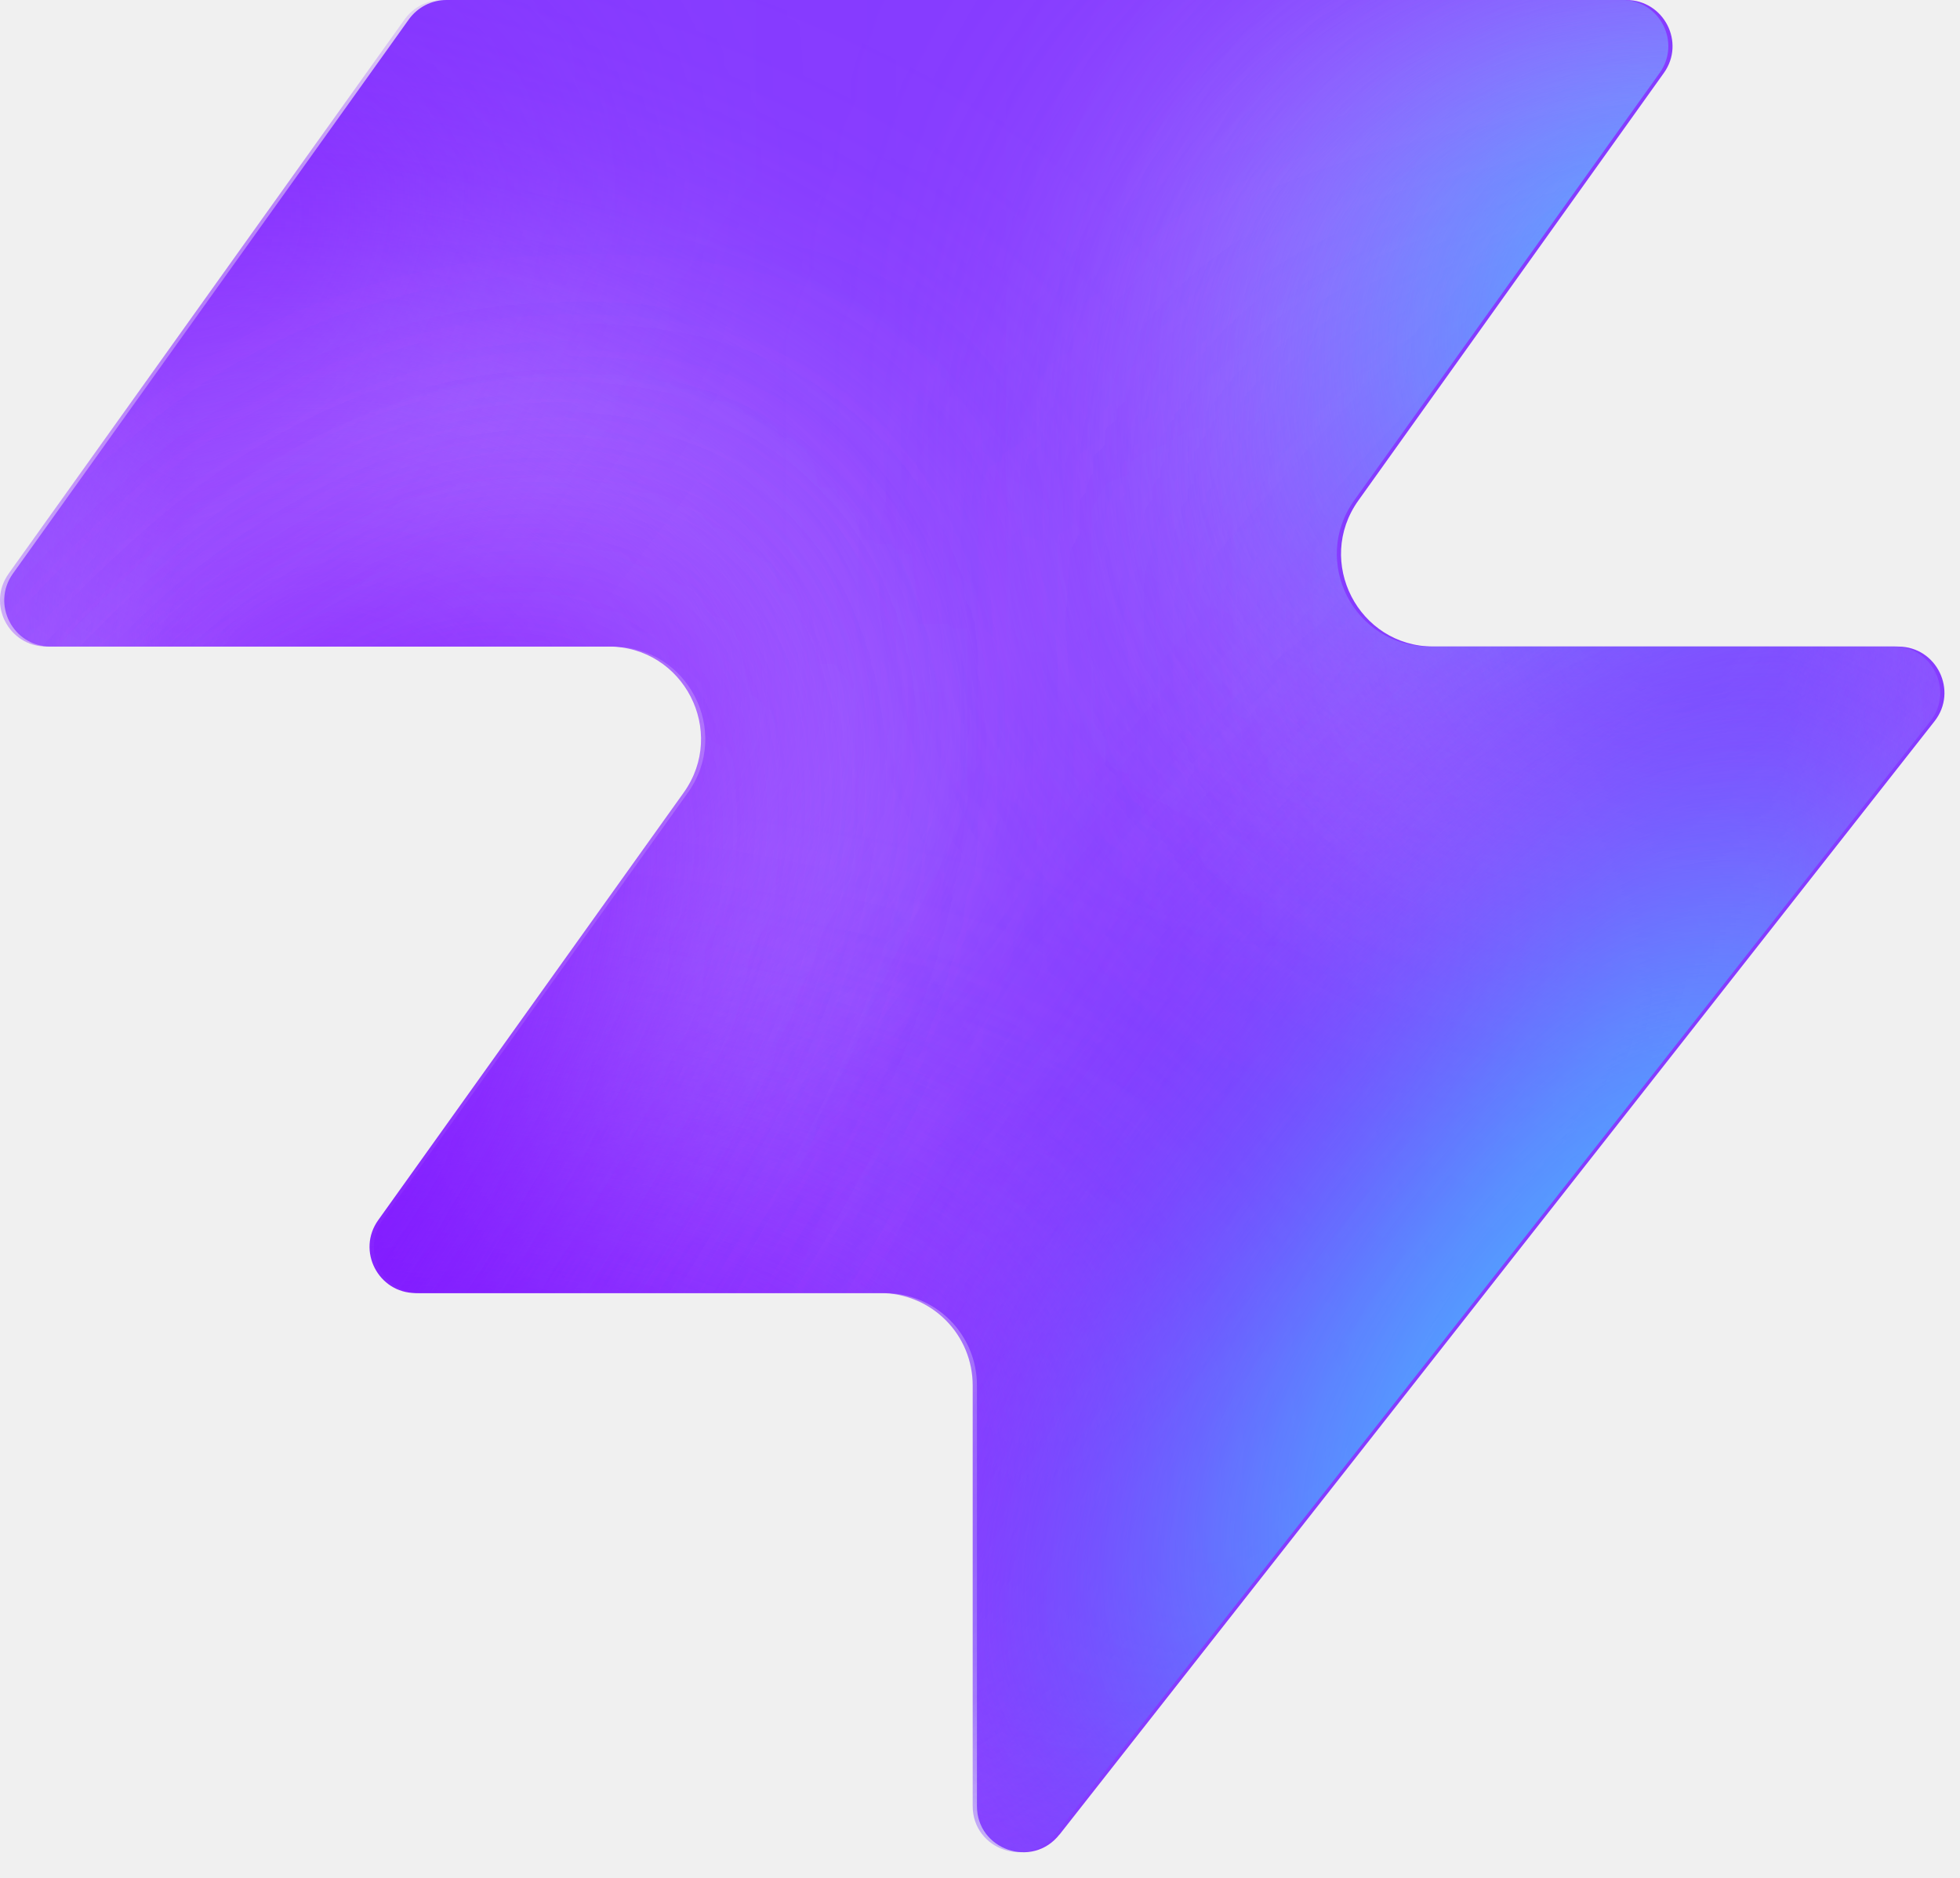
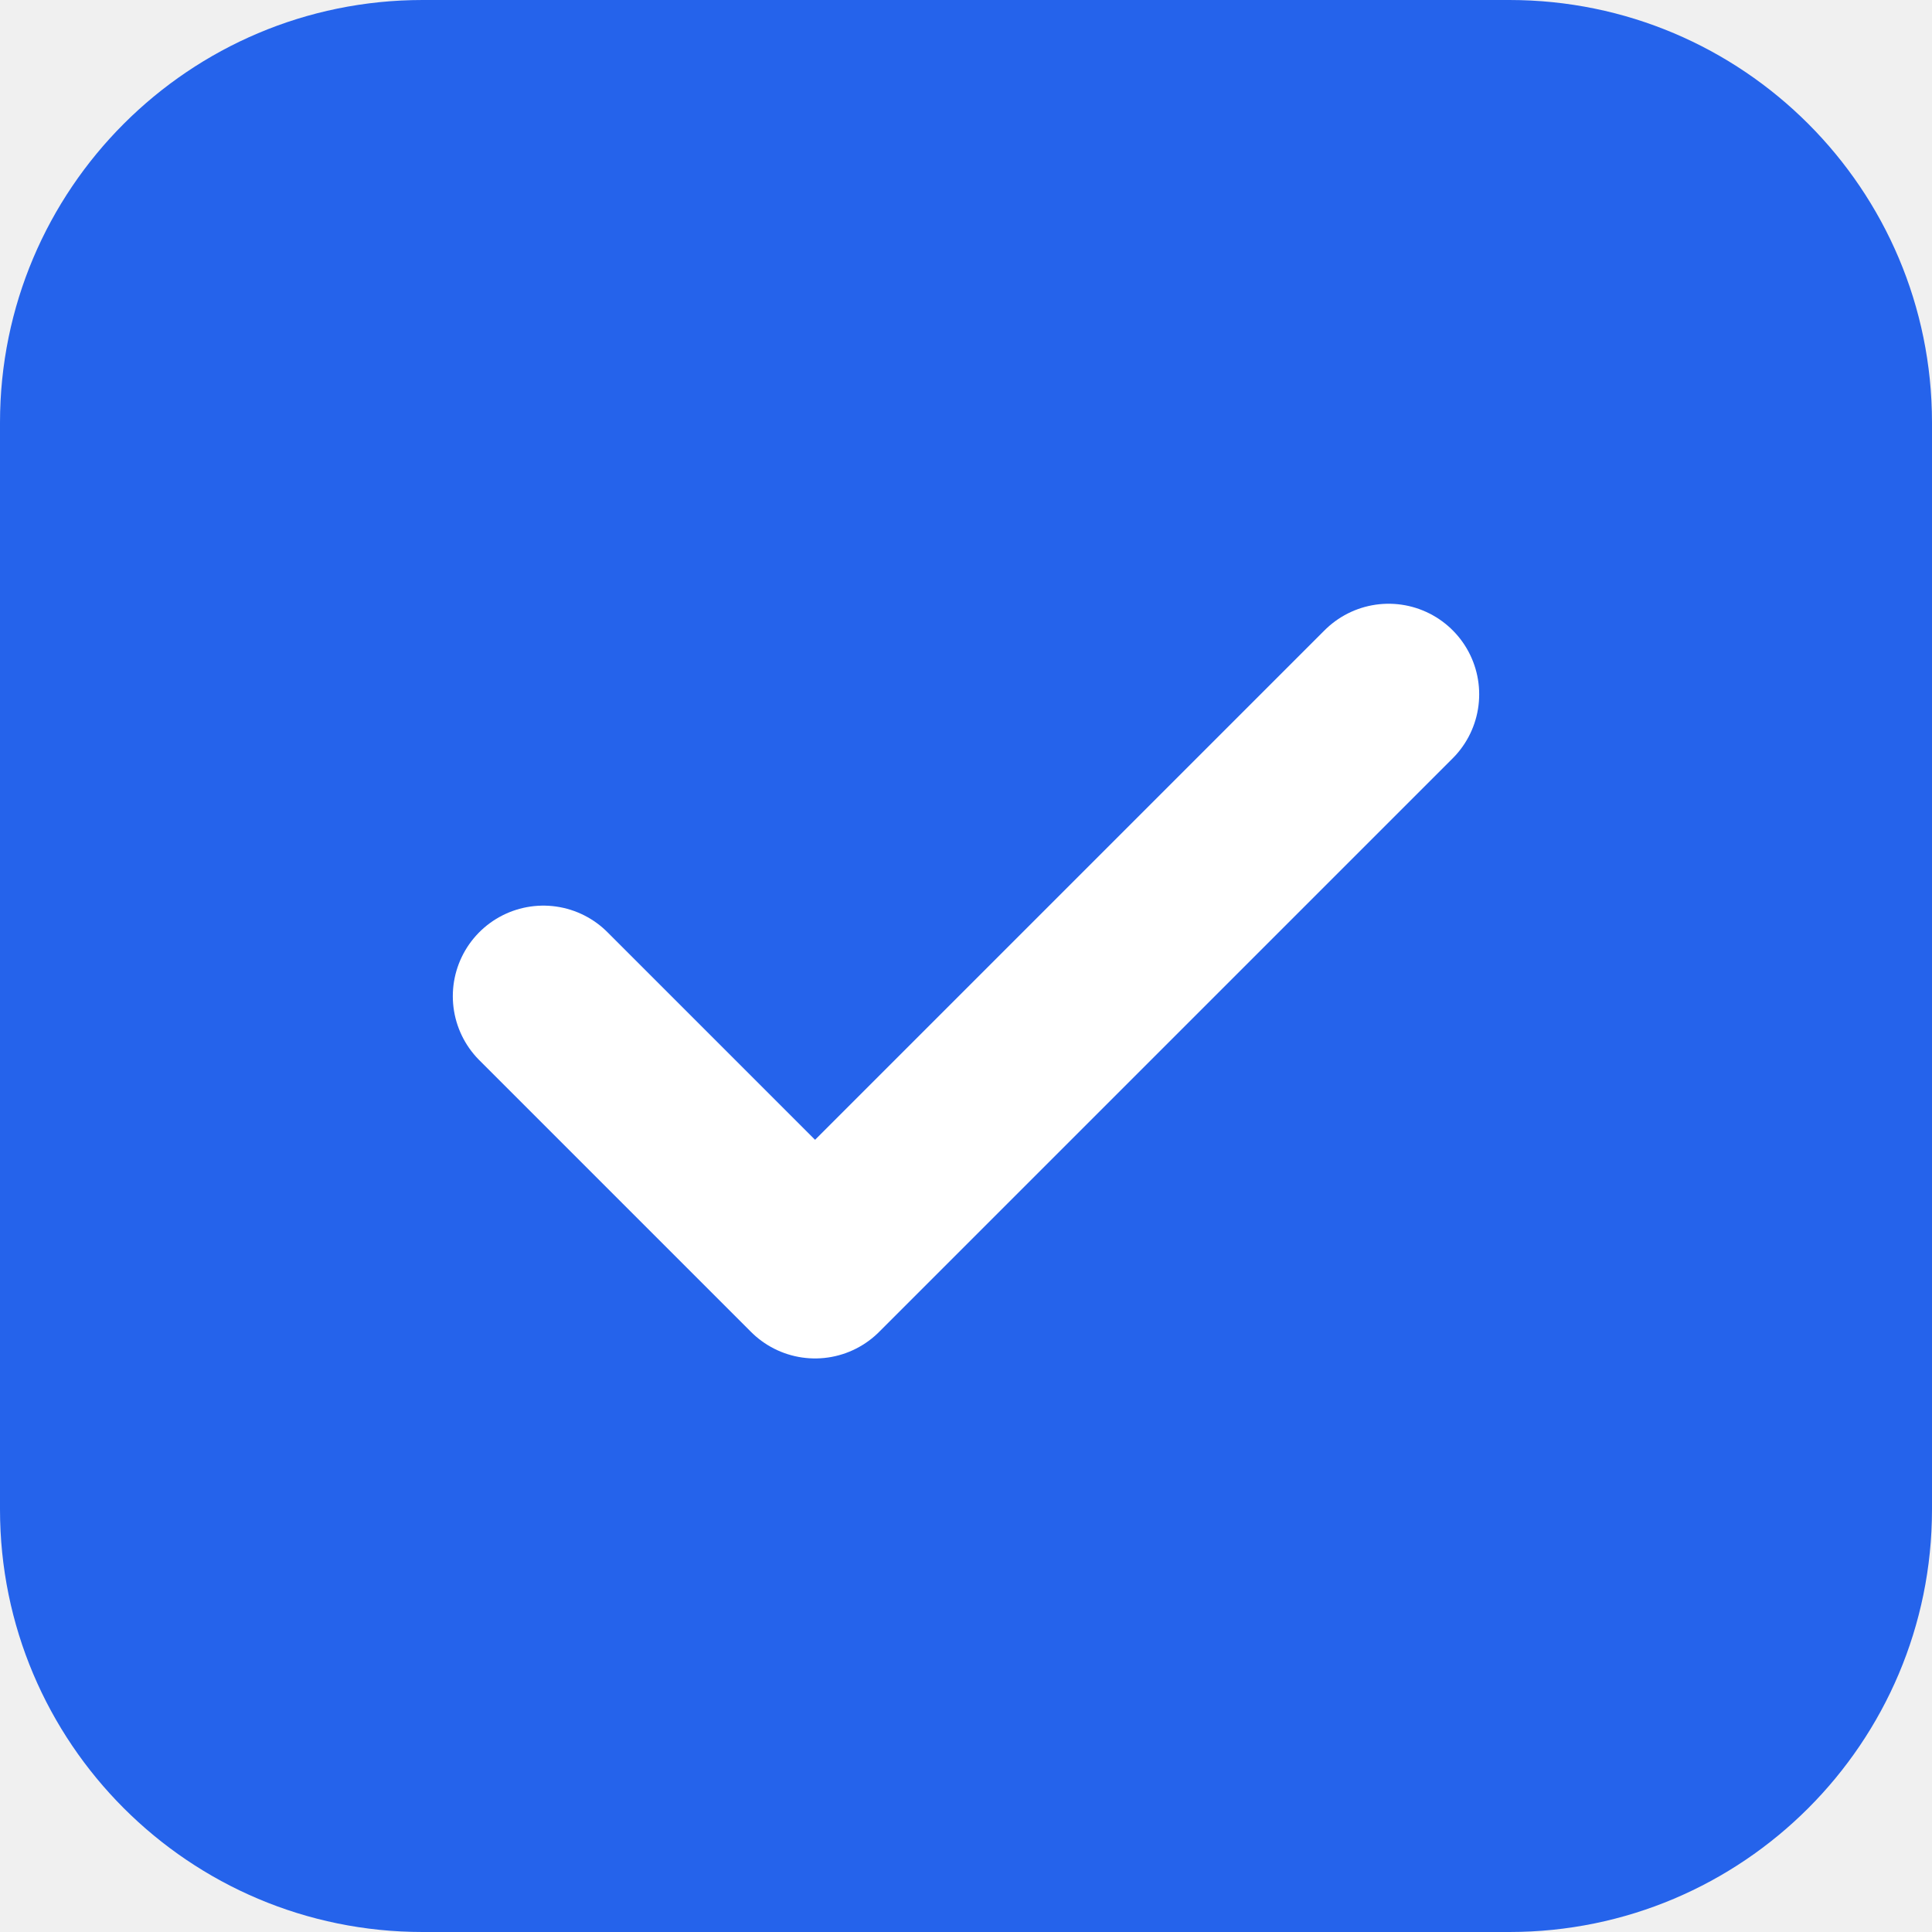
- <svg xmlns="http://www.w3.org/2000/svg" width="48" height="46" fill="none" viewBox="0 0 48 46">
-   <path fill="#863bff" d="M25.946 44.938c-.664.845-2.021.375-2.021-.698V33.937a2.26 2.26 0 0 0-2.262-2.262H10.287c-.92 0-1.456-1.04-.92-1.788l7.48-10.471c1.07-1.497 0-3.578-1.842-3.578H1.237c-.92 0-1.456-1.04-.92-1.788L10.013.474c.214-.297.556-.474.92-.474h28.894c.92 0 1.456 1.04.92 1.788l-7.48 10.471c-1.07 1.498 0 3.579 1.842 3.579h11.377c.943 0 1.473 1.088.89 1.83L25.947 44.94z" style="fill:#863bff;fill:color(display-p3 .525 .23 1);fill-opacity:1" />
-   <mask id="a" width="48" height="46" x="0" y="0" maskUnits="userSpaceOnUse" style="mask-type:alpha">
-     <path fill="#000" d="M25.842 44.938c-.664.844-2.021.375-2.021-.698V33.937a2.26 2.26 0 0 0-2.262-2.262H10.183c-.92 0-1.456-1.04-.92-1.788l7.48-10.471c1.07-1.498 0-3.579-1.842-3.579H1.133c-.92 0-1.456-1.04-.92-1.787L9.91.473c.214-.297.556-.474.92-.474h28.894c.92 0 1.456 1.04.92 1.788l-7.48 10.471c-1.07 1.498 0 3.578 1.842 3.578h11.377c.943 0 1.473 1.088.89 1.832L25.843 44.94z" style="fill:#000;fill-opacity:1" />
-   </mask>
-   <g mask="url(#a)">
-     <g filter="url(#b)">
-       <ellipse cx="5.508" cy="14.704" fill="#ede6ff" rx="5.508" ry="14.704" style="fill:#ede6ff;fill:color(display-p3 .927 .903 1);fill-opacity:1" transform="matrix(.00324 1 1 -.00324 -4.47 31.516)" />
-     </g>
-     <g filter="url(#c)">
-       <ellipse cx="10.399" cy="29.851" fill="#ede6ff" rx="10.399" ry="29.851" style="fill:#ede6ff;fill:color(display-p3 .927 .903 1);fill-opacity:1" transform="matrix(.00324 1 1 -.00324 -39.328 7.883)" />
-     </g>
-     <g filter="url(#d)">
-       <ellipse cx="5.508" cy="30.487" fill="#7e14ff" rx="5.508" ry="30.487" style="fill:#7e14ff;fill:color(display-p3 .492 .077 1);fill-opacity:1" transform="rotate(89.814 -25.913 -14.639)scale(1 -1)" />
-     </g>
-     <g filter="url(#e)">
-       <ellipse cx="5.508" cy="30.599" fill="#7e14ff" rx="5.508" ry="30.599" style="fill:#7e14ff;fill:color(display-p3 .492 .077 1);fill-opacity:1" transform="rotate(89.814 -32.644 -3.334)scale(1 -1)" />
-     </g>
-     <g filter="url(#f)">
-       <ellipse cx="5.508" cy="30.599" fill="#7e14ff" rx="5.508" ry="30.599" style="fill:#7e14ff;fill:color(display-p3 .492 .077 1);fill-opacity:1" transform="matrix(.00324 1 1 -.00324 -34.34 30.47)" />
-     </g>
-     <g filter="url(#g)">
-       <ellipse cx="14.072" cy="22.078" fill="#ede6ff" rx="14.072" ry="22.078" style="fill:#ede6ff;fill:color(display-p3 .927 .903 1);fill-opacity:1" transform="rotate(93.35 24.506 48.493)scale(-1 1)" />
-     </g>
-     <g filter="url(#h)">
-       <ellipse cx="3.47" cy="21.501" fill="#7e14ff" rx="3.47" ry="21.501" style="fill:#7e14ff;fill:color(display-p3 .492 .077 1);fill-opacity:1" transform="rotate(89.009 28.708 47.59)scale(-1 1)" />
-     </g>
-     <g filter="url(#i)">
-       <ellipse cx="3.47" cy="21.501" fill="#7e14ff" rx="3.47" ry="21.501" style="fill:#7e14ff;fill:color(display-p3 .492 .077 1);fill-opacity:1" transform="rotate(89.009 28.708 47.59)scale(-1 1)" />
-     </g>
-     <g filter="url(#j)">
-       <ellipse cx=".387" cy="8.972" fill="#7e14ff" rx="4.407" ry="29.108" style="fill:#7e14ff;fill:color(display-p3 .492 .077 1);fill-opacity:1" transform="rotate(39.51 .387 8.972)" />
-     </g>
-     <g filter="url(#k)">
-       <ellipse cx="47.523" cy="-6.092" fill="#7e14ff" rx="4.407" ry="29.108" style="fill:#7e14ff;fill:color(display-p3 .492 .077 1);fill-opacity:1" transform="rotate(37.892 47.523 -6.092)" />
-     </g>
-     <g filter="url(#l)">
-       <ellipse cx="41.412" cy="6.333" fill="#47bfff" rx="5.971" ry="9.665" style="fill:#47bfff;fill:color(display-p3 .28 .748 1);fill-opacity:1" transform="rotate(37.892 41.412 6.333)" />
-     </g>
-     <g filter="url(#m)">
-       <ellipse cx="-1.879" cy="38.332" fill="#7e14ff" rx="4.407" ry="29.108" style="fill:#7e14ff;fill:color(display-p3 .492 .077 1);fill-opacity:1" transform="rotate(37.892 -1.88 38.332)" />
-     </g>
-     <g filter="url(#n)">
-       <ellipse cx="-1.879" cy="38.332" fill="#7e14ff" rx="4.407" ry="29.108" style="fill:#7e14ff;fill:color(display-p3 .492 .077 1);fill-opacity:1" transform="rotate(37.892 -1.88 38.332)" />
-     </g>
-     <g filter="url(#o)">
-       <ellipse cx="35.651" cy="29.907" fill="#7e14ff" rx="4.407" ry="29.108" style="fill:#7e14ff;fill:color(display-p3 .492 .077 1);fill-opacity:1" transform="rotate(37.892 35.651 29.907)" />
-     </g>
-     <g filter="url(#p)">
-       <ellipse cx="38.418" cy="32.4" fill="#47bfff" rx="5.971" ry="15.297" style="fill:#47bfff;fill:color(display-p3 .28 .748 1);fill-opacity:1" transform="rotate(37.892 38.418 32.4)" />
-     </g>
-   </g>
-   <defs>
-     <filter id="b" width="60.045" height="41.654" x="-19.77" y="16.149" color-interpolation-filters="sRGB" filterUnits="userSpaceOnUse">
-       <feFlood flood-opacity="0" result="BackgroundImageFix" />
-       <feBlend in="SourceGraphic" in2="BackgroundImageFix" result="shape" />
-       <feGaussianBlur result="effect1_foregroundBlur_2002_17158" stdDeviation="7.659" />
-     </filter>
-     <filter id="c" width="90.34" height="51.437" x="-54.613" y="-7.533" color-interpolation-filters="sRGB" filterUnits="userSpaceOnUse">
-       <feFlood flood-opacity="0" result="BackgroundImageFix" />
-       <feBlend in="SourceGraphic" in2="BackgroundImageFix" result="shape" />
-       <feGaussianBlur result="effect1_foregroundBlur_2002_17158" stdDeviation="7.659" />
-     </filter>
-     <filter id="d" width="79.355" height="29.4" x="-49.64" y="2.03" color-interpolation-filters="sRGB" filterUnits="userSpaceOnUse">
-       <feFlood flood-opacity="0" result="BackgroundImageFix" />
-       <feBlend in="SourceGraphic" in2="BackgroundImageFix" result="shape" />
-       <feGaussianBlur result="effect1_foregroundBlur_2002_17158" stdDeviation="4.596" />
-     </filter>
-     <filter id="e" width="79.579" height="29.4" x="-45.045" y="20.029" color-interpolation-filters="sRGB" filterUnits="userSpaceOnUse">
-       <feFlood flood-opacity="0" result="BackgroundImageFix" />
-       <feBlend in="SourceGraphic" in2="BackgroundImageFix" result="shape" />
-       <feGaussianBlur result="effect1_foregroundBlur_2002_17158" stdDeviation="4.596" />
-     </filter>
-     <filter id="f" width="79.579" height="29.4" x="-43.513" y="21.178" color-interpolation-filters="sRGB" filterUnits="userSpaceOnUse">
-       <feFlood flood-opacity="0" result="BackgroundImageFix" />
-       <feBlend in="SourceGraphic" in2="BackgroundImageFix" result="shape" />
-       <feGaussianBlur result="effect1_foregroundBlur_2002_17158" stdDeviation="4.596" />
-     </filter>
-     <filter id="g" width="74.749" height="58.852" x="15.756" y="-17.901" color-interpolation-filters="sRGB" filterUnits="userSpaceOnUse">
-       <feFlood flood-opacity="0" result="BackgroundImageFix" />
-       <feBlend in="SourceGraphic" in2="BackgroundImageFix" result="shape" />
-       <feGaussianBlur result="effect1_foregroundBlur_2002_17158" stdDeviation="7.659" />
-     </filter>
-     <filter id="h" width="61.377" height="25.362" x="23.548" y="2.284" color-interpolation-filters="sRGB" filterUnits="userSpaceOnUse">
-       <feFlood flood-opacity="0" result="BackgroundImageFix" />
-       <feBlend in="SourceGraphic" in2="BackgroundImageFix" result="shape" />
-       <feGaussianBlur result="effect1_foregroundBlur_2002_17158" stdDeviation="4.596" />
-     </filter>
-     <filter id="i" width="61.377" height="25.362" x="23.548" y="2.284" color-interpolation-filters="sRGB" filterUnits="userSpaceOnUse">
-       <feFlood flood-opacity="0" result="BackgroundImageFix" />
-       <feBlend in="SourceGraphic" in2="BackgroundImageFix" result="shape" />
-       <feGaussianBlur result="effect1_foregroundBlur_2002_17158" stdDeviation="4.596" />
-     </filter>
-     <filter id="j" width="56.045" height="63.649" x="-27.636" y="-22.853" color-interpolation-filters="sRGB" filterUnits="userSpaceOnUse">
-       <feFlood flood-opacity="0" result="BackgroundImageFix" />
-       <feBlend in="SourceGraphic" in2="BackgroundImageFix" result="shape" />
-       <feGaussianBlur result="effect1_foregroundBlur_2002_17158" stdDeviation="4.596" />
-     </filter>
-     <filter id="k" width="54.814" height="64.646" x="20.116" y="-38.415" color-interpolation-filters="sRGB" filterUnits="userSpaceOnUse">
-       <feFlood flood-opacity="0" result="BackgroundImageFix" />
-       <feBlend in="SourceGraphic" in2="BackgroundImageFix" result="shape" />
-       <feGaussianBlur result="effect1_foregroundBlur_2002_17158" stdDeviation="4.596" />
-     </filter>
-     <filter id="l" width="33.541" height="35.313" x="24.641" y="-11.323" color-interpolation-filters="sRGB" filterUnits="userSpaceOnUse">
-       <feFlood flood-opacity="0" result="BackgroundImageFix" />
-       <feBlend in="SourceGraphic" in2="BackgroundImageFix" result="shape" />
-       <feGaussianBlur result="effect1_foregroundBlur_2002_17158" stdDeviation="4.596" />
-     </filter>
-     <filter id="m" width="54.814" height="64.646" x="-29.286" y="6.009" color-interpolation-filters="sRGB" filterUnits="userSpaceOnUse">
-       <feFlood flood-opacity="0" result="BackgroundImageFix" />
-       <feBlend in="SourceGraphic" in2="BackgroundImageFix" result="shape" />
-       <feGaussianBlur result="effect1_foregroundBlur_2002_17158" stdDeviation="4.596" />
-     </filter>
-     <filter id="n" width="54.814" height="64.646" x="-29.286" y="6.009" color-interpolation-filters="sRGB" filterUnits="userSpaceOnUse">
-       <feFlood flood-opacity="0" result="BackgroundImageFix" />
-       <feBlend in="SourceGraphic" in2="BackgroundImageFix" result="shape" />
-       <feGaussianBlur result="effect1_foregroundBlur_2002_17158" stdDeviation="4.596" />
-     </filter>
-     <filter id="o" width="54.814" height="64.646" x="8.244" y="-2.416" color-interpolation-filters="sRGB" filterUnits="userSpaceOnUse">
-       <feFlood flood-opacity="0" result="BackgroundImageFix" />
-       <feBlend in="SourceGraphic" in2="BackgroundImageFix" result="shape" />
-       <feGaussianBlur result="effect1_foregroundBlur_2002_17158" stdDeviation="4.596" />
-     </filter>
-     <filter id="p" width="39.409" height="43.623" x="18.713" y="10.588" color-interpolation-filters="sRGB" filterUnits="userSpaceOnUse">
-       <feFlood flood-opacity="0" result="BackgroundImageFix" />
-       <feBlend in="SourceGraphic" in2="BackgroundImageFix" result="shape" />
-       <feGaussianBlur result="effect1_foregroundBlur_2002_17158" stdDeviation="4.596" />
-     </filter>
-   </defs>
+ <svg xmlns="http://www.w3.org/2000/svg" viewBox="0 0 32 32">
+   <rect width="32" height="32" rx="7" fill="#2563eb" />
+   <path d="M9 16.5l4.5 4.5L23 11.5" stroke="#fff" stroke-width="3" fill="none" stroke-linecap="round" stroke-linejoin="round" />
</svg>
